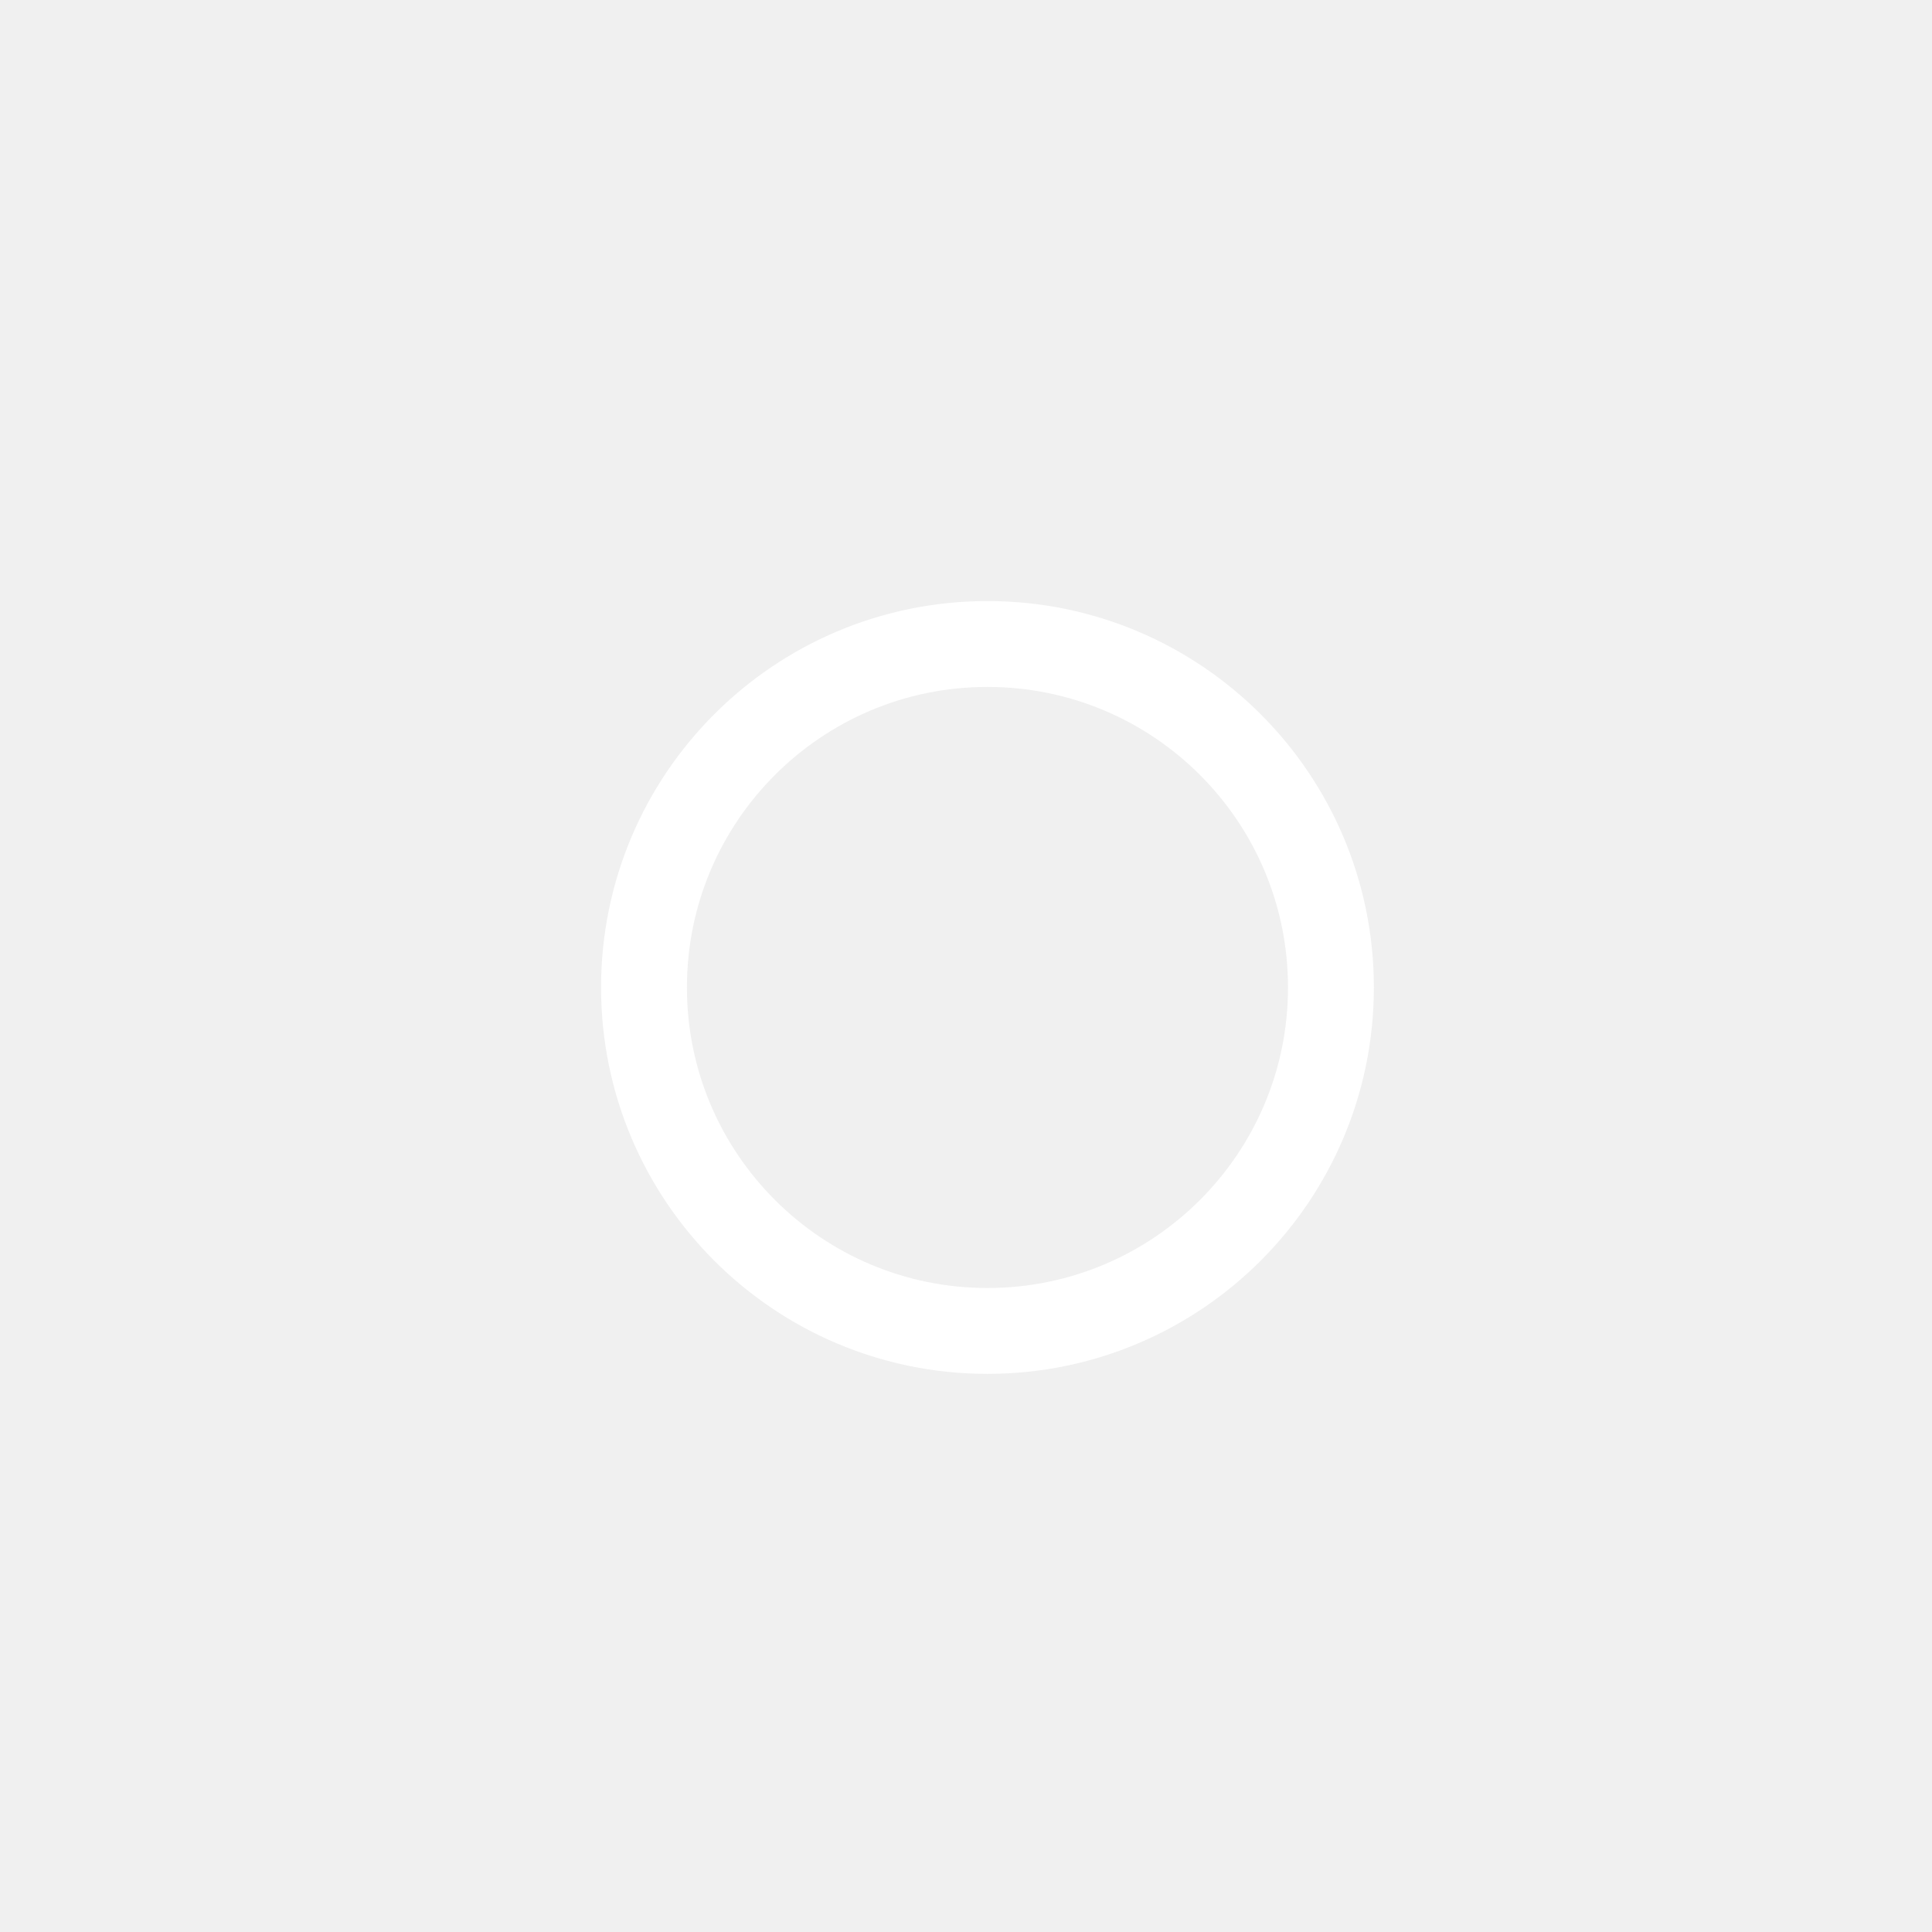
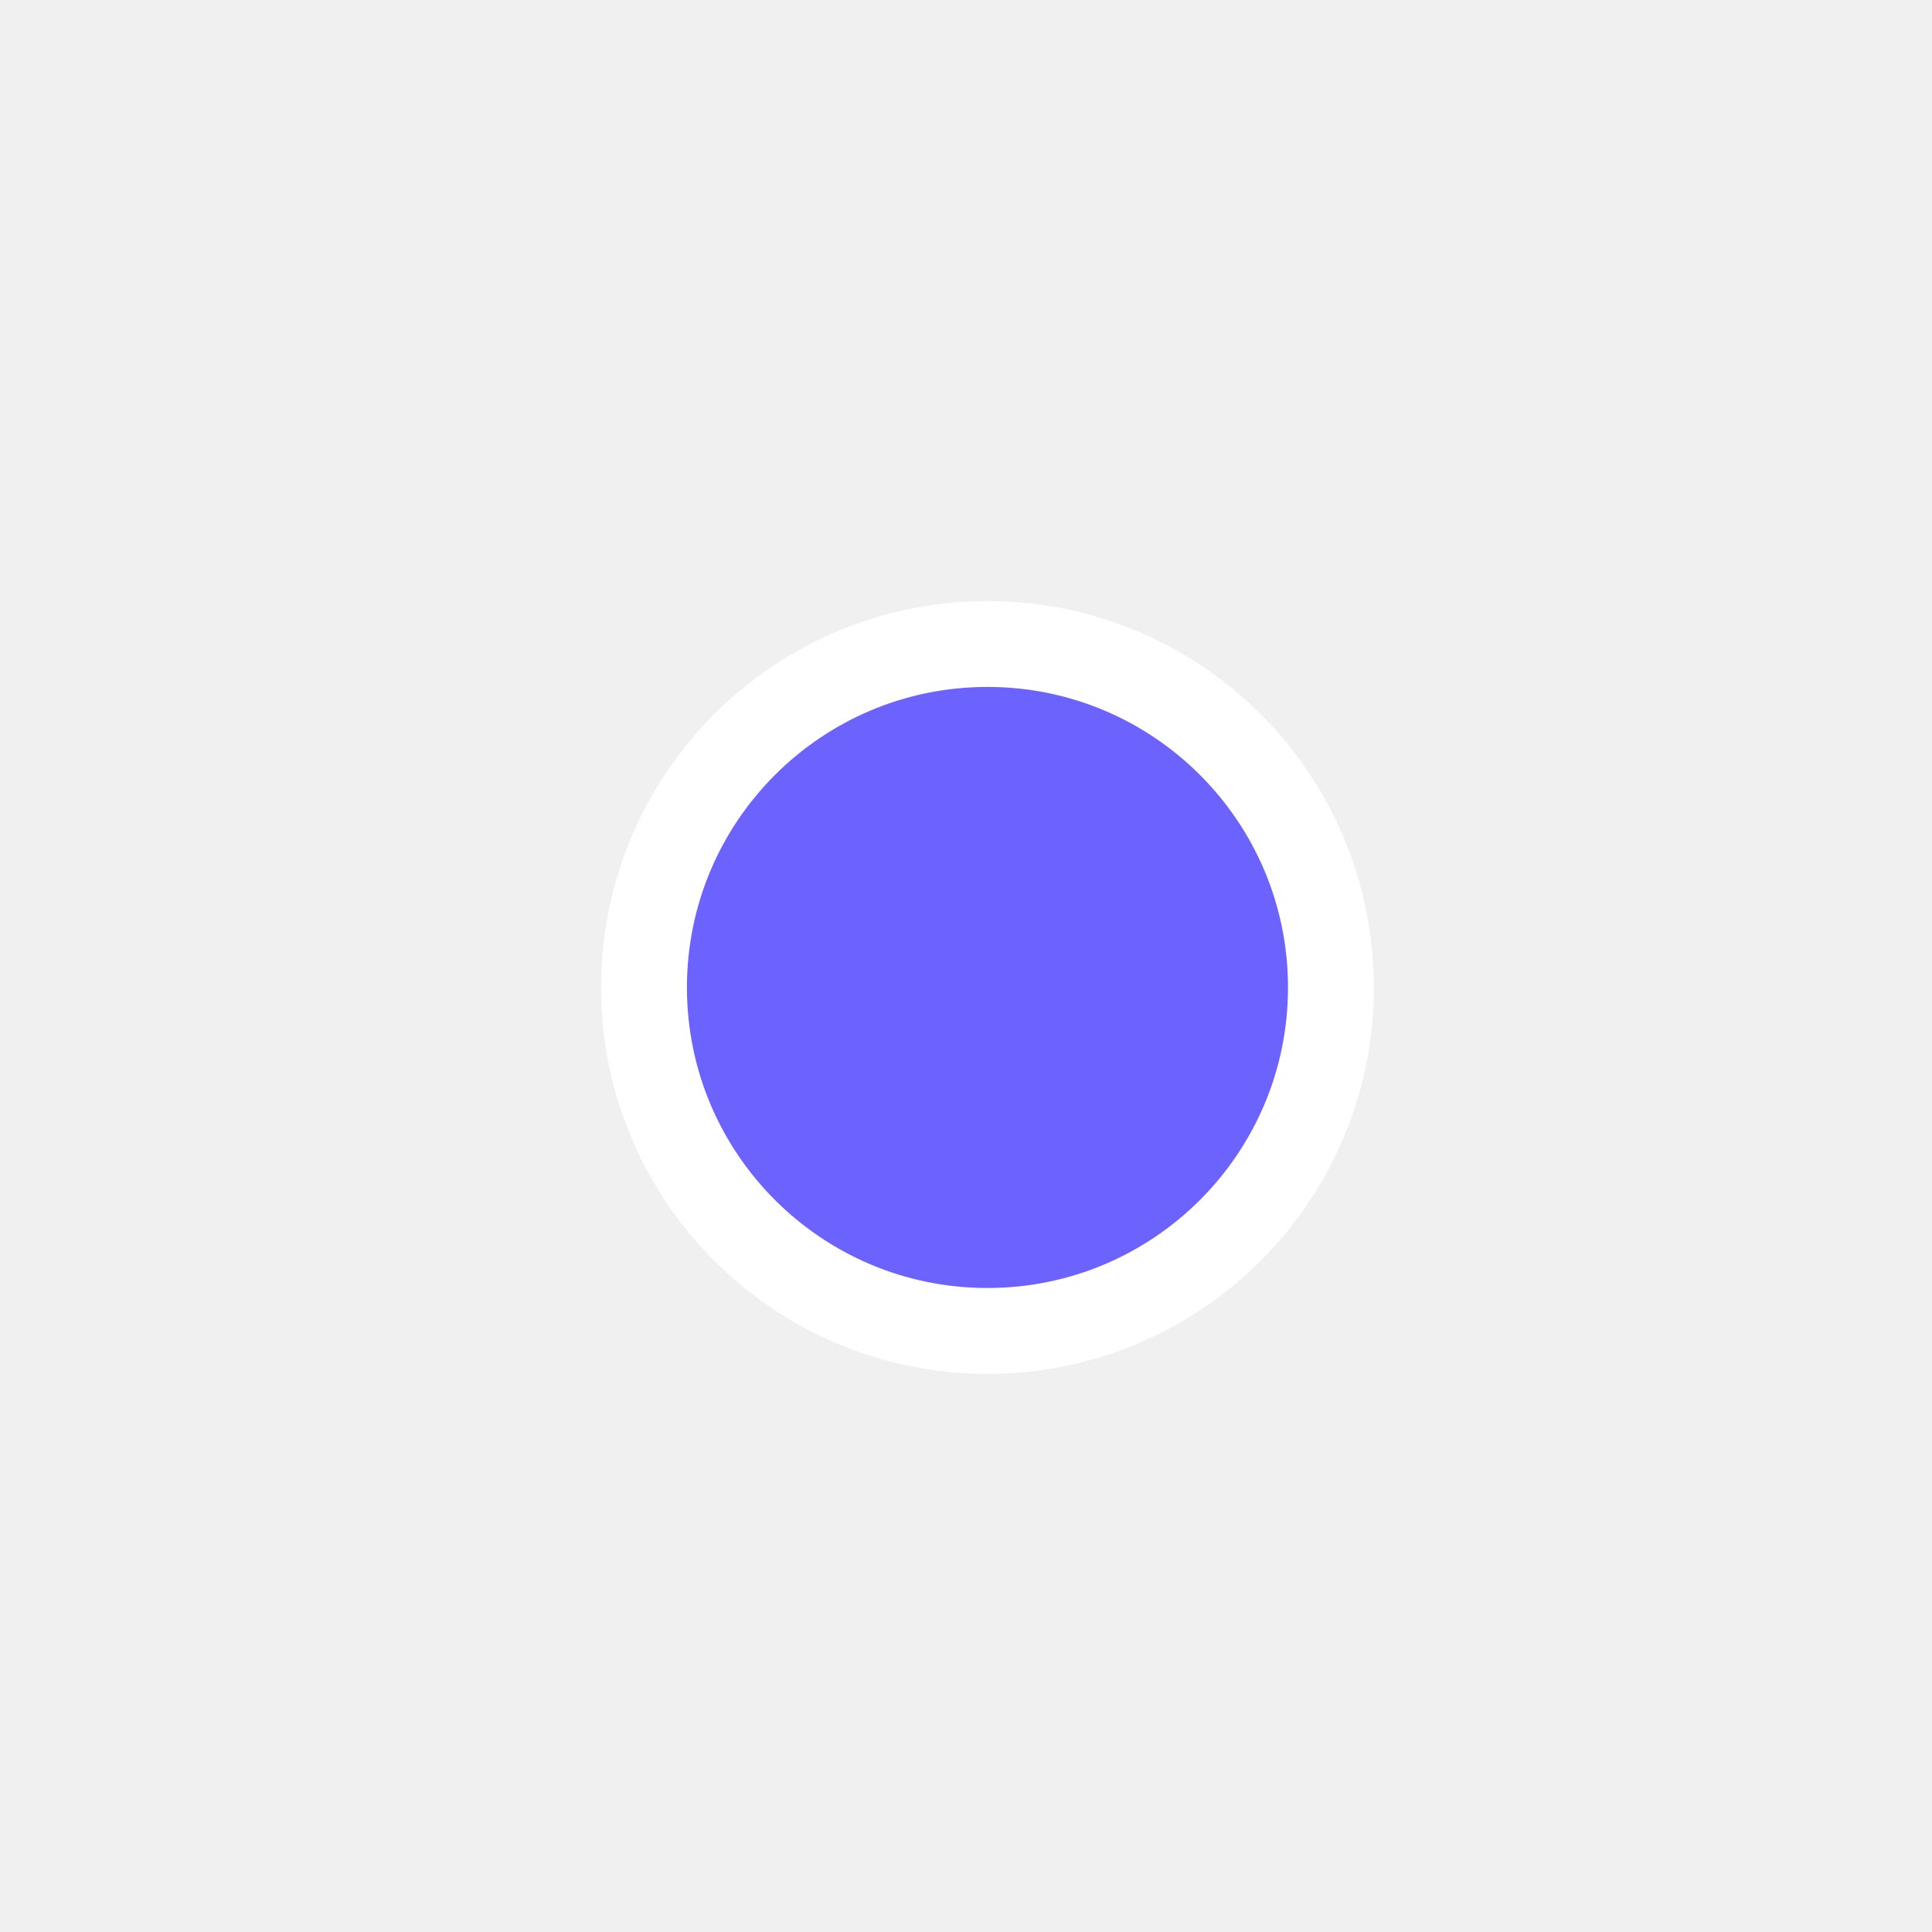
<svg xmlns="http://www.w3.org/2000/svg" width="45" height="45" viewBox="0 0 45 45" stroke="#fff">
-   <g fill="none" fill-rule="evenodd" transform="translate(1 1)" stroke-width="2">
+   <g fill="#6c63ff" fill-rule="evenodd" transform="translate(1 1)" stroke-width="2">
    <circle cx="22" cy="22" r="6" stroke-opacity="0">
      <animate attributeName="r" begin="1.5s" dur="3s" values="6;22" calcMode="linear" repeatCount="indefinite" />
      <animate attributeName="stroke-opacity" begin="1.5s" dur="3s" values="1;0" calcMode="linear" repeatCount="indefinite" />
      <animate attributeName="stroke-width" begin="1.5s" dur="3s" values="2;0" calcMode="linear" repeatCount="indefinite" />
    </circle>
    <circle cx="22" cy="22" r="6" stroke-opacity="0">
      <animate attributeName="r" begin="3s" dur="3s" values="6;22" calcMode="linear" repeatCount="indefinite" />
      <animate attributeName="stroke-opacity" begin="3s" dur="3s" values="1;0" calcMode="linear" repeatCount="indefinite" />
      <animate attributeName="stroke-width" begin="3s" dur="3s" values="2;0" calcMode="linear" repeatCount="indefinite" />
    </circle>
    <circle cx="22" cy="22" r="8">
      <animate attributeName="r" begin="0s" dur="1.5s" values="6;1;2;3;4;5;6" calcMode="linear" repeatCount="indefinite" />
    </circle>
  </g>
</svg>
